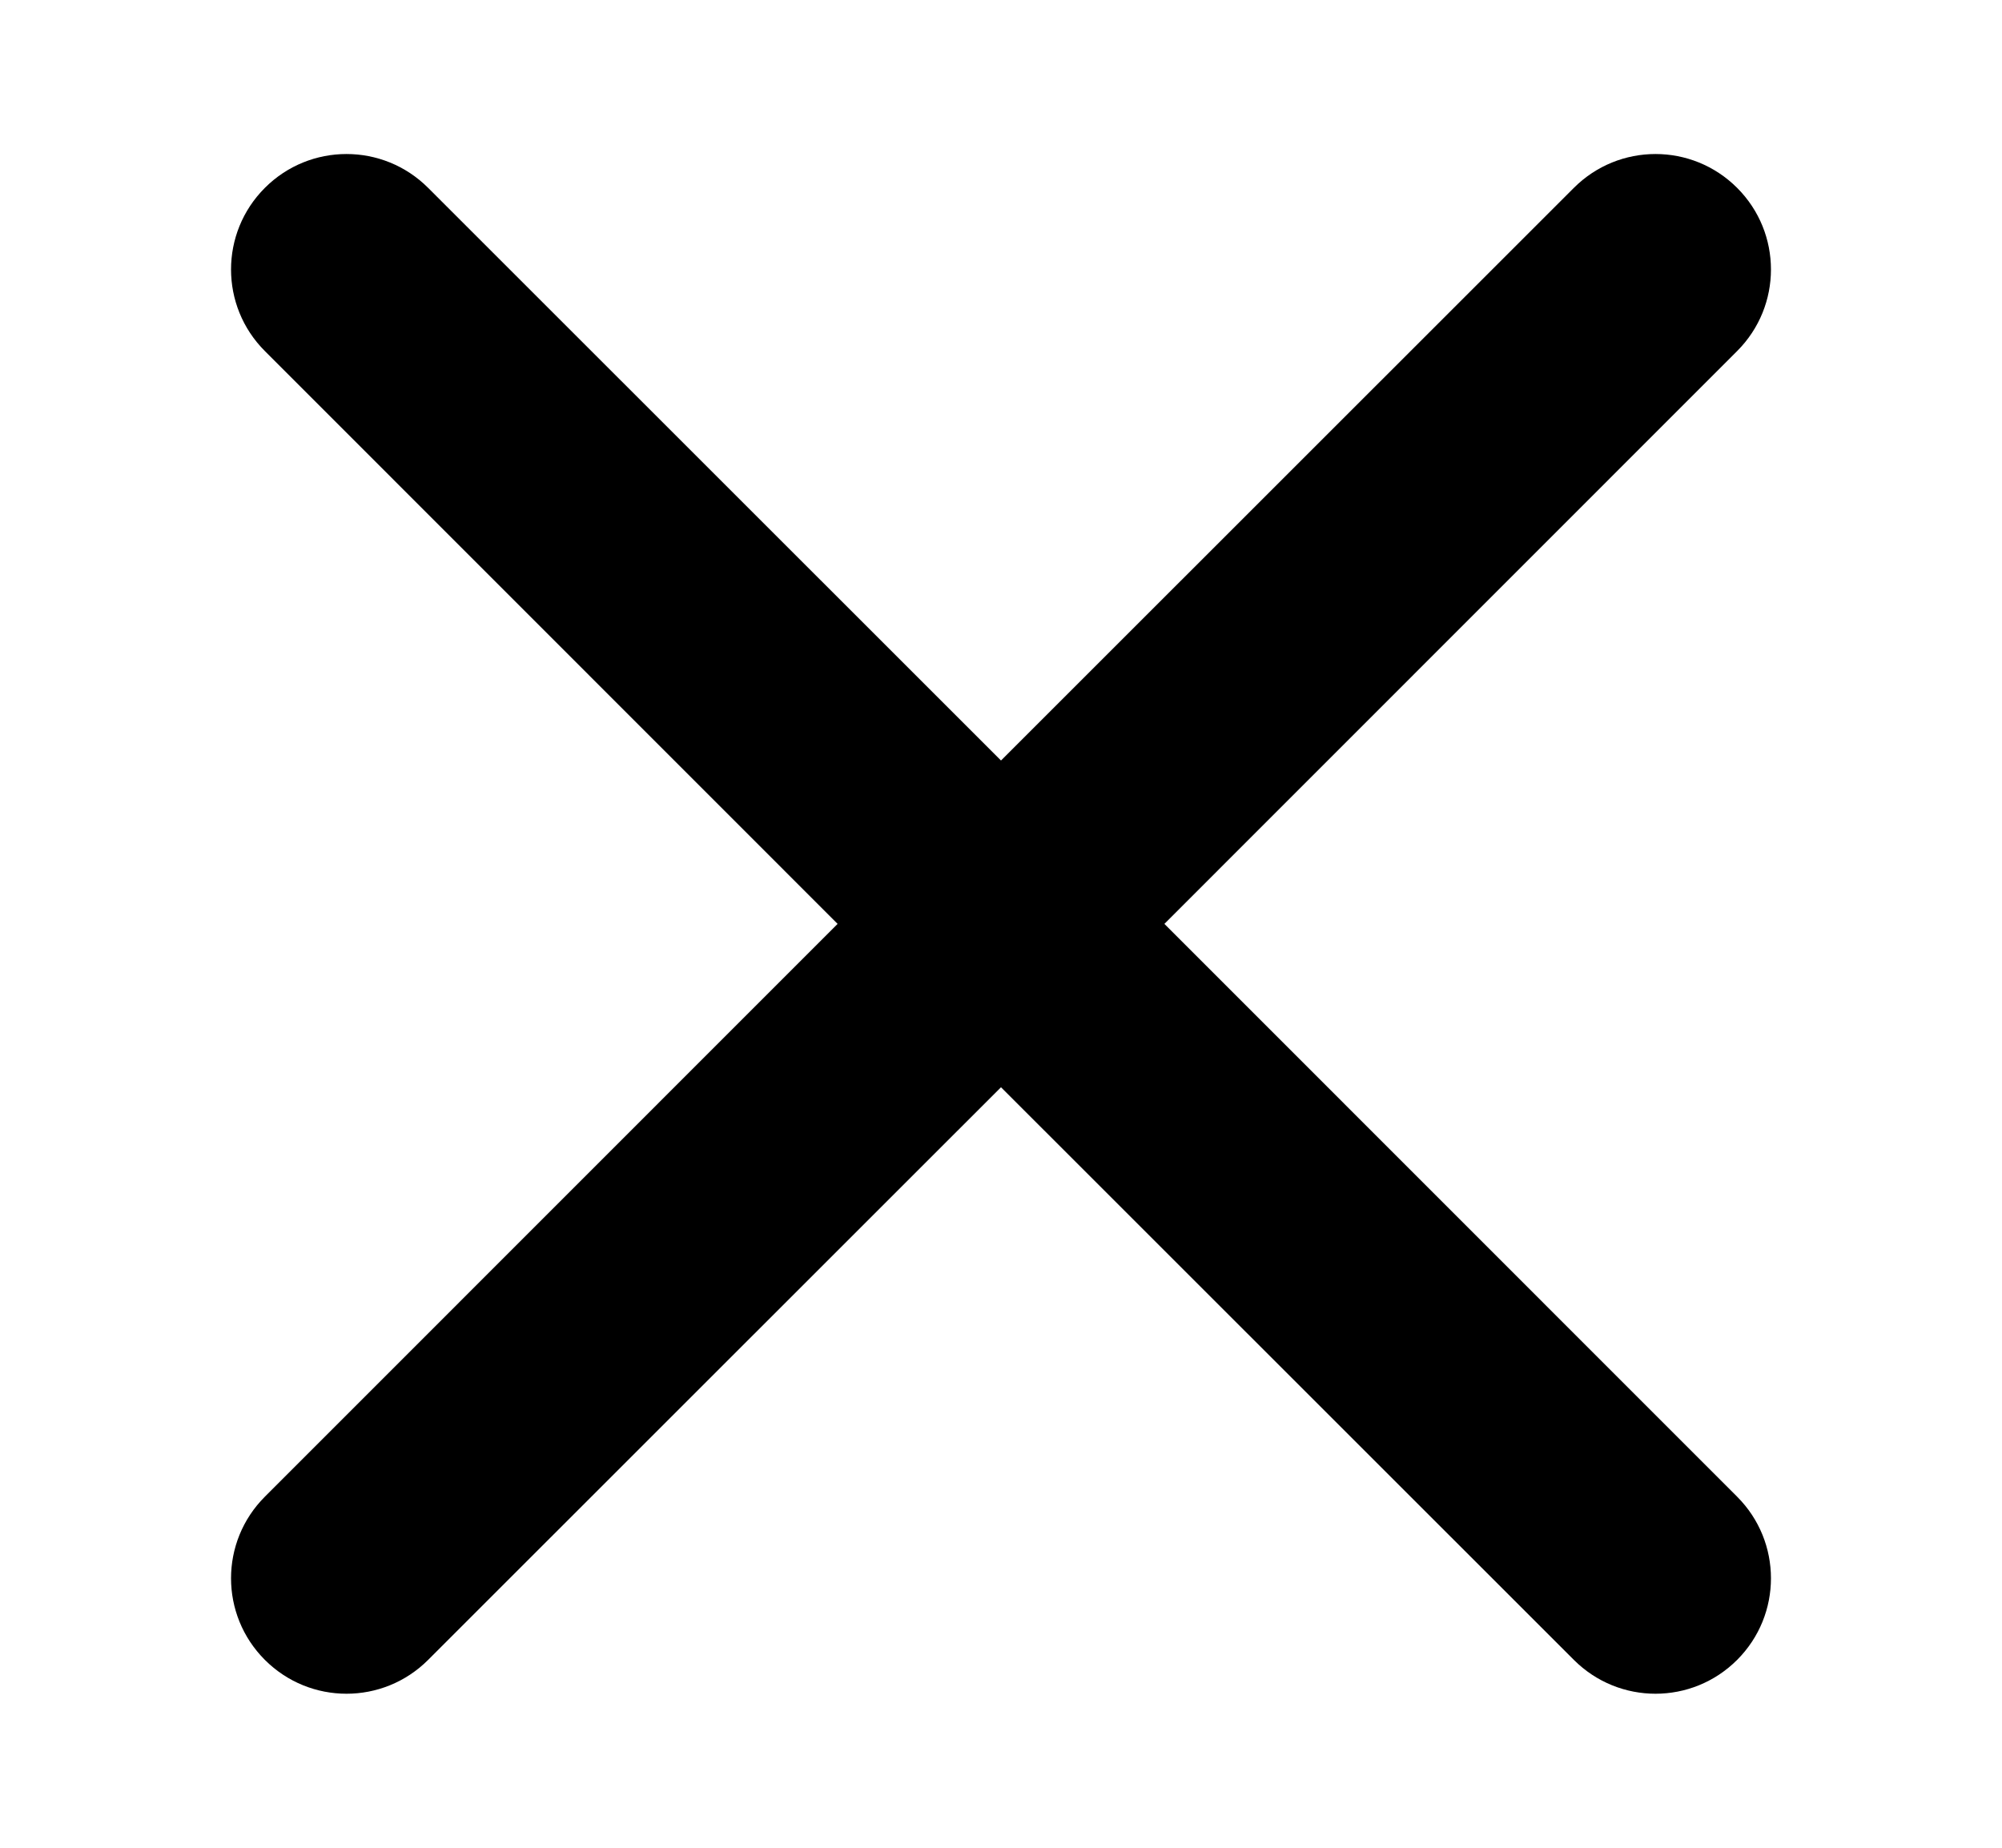
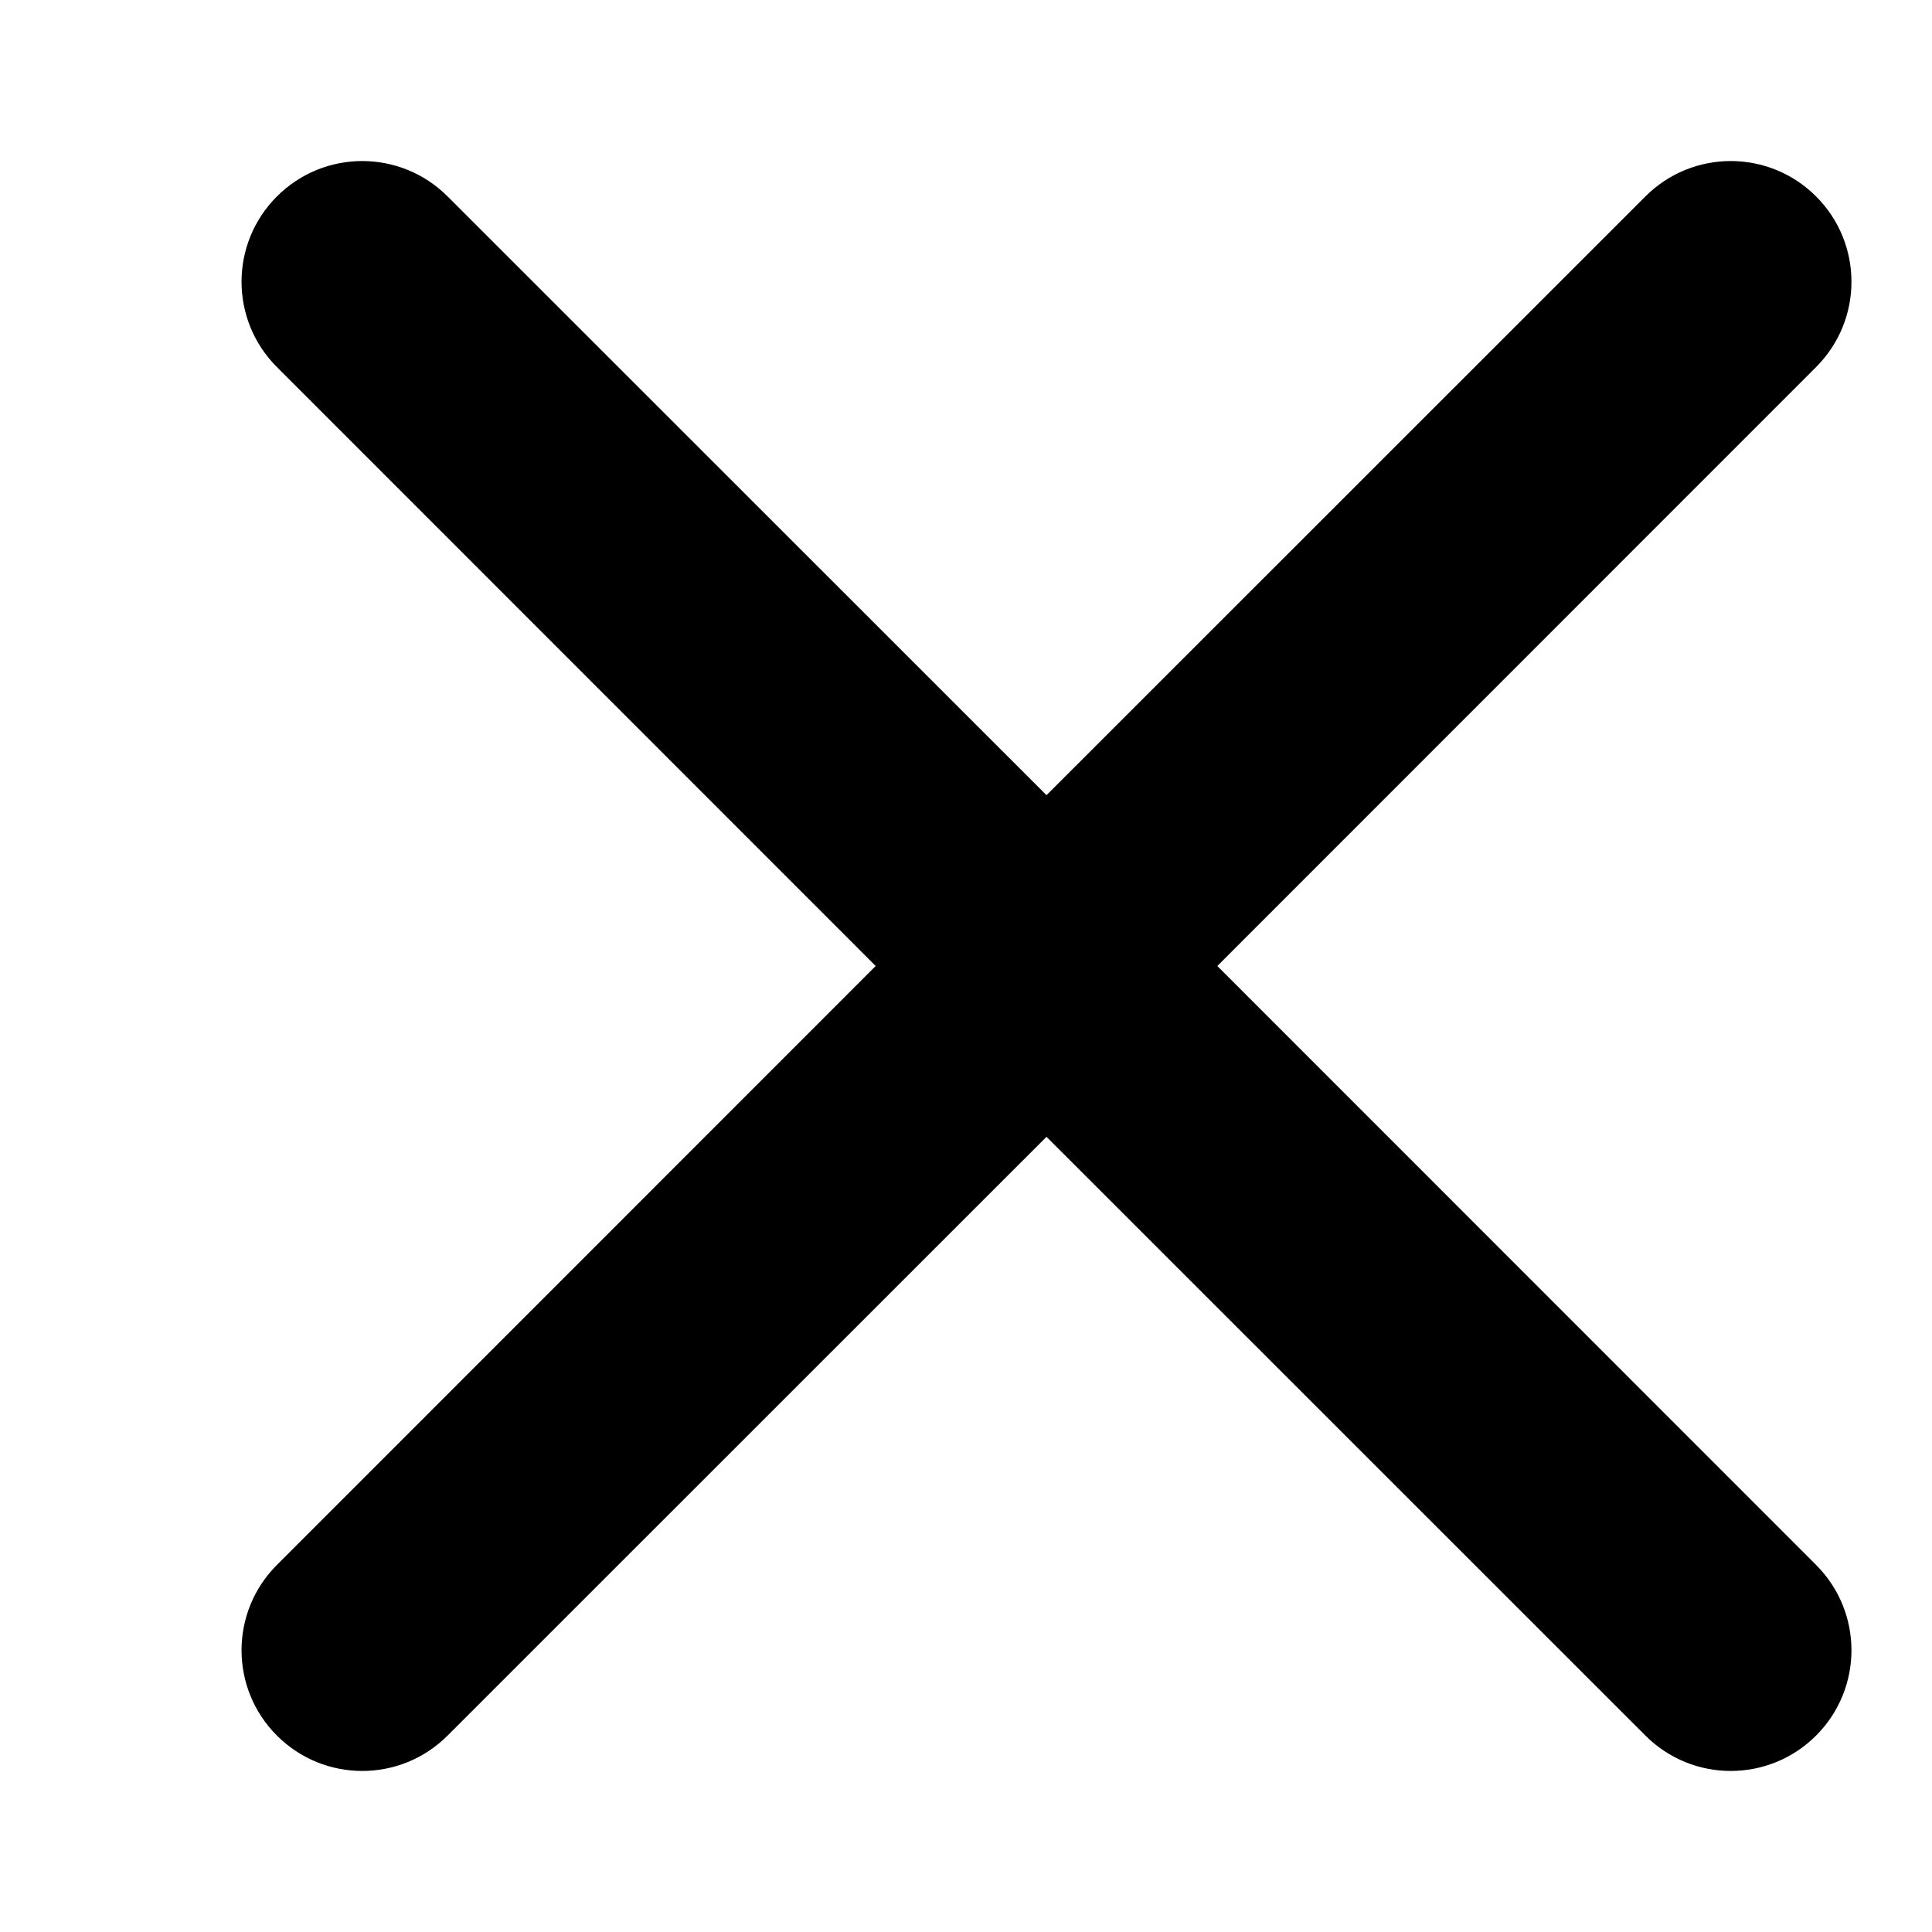
- <svg xmlns="http://www.w3.org/2000/svg" viewBox="0 0 13 12">
+ <svg xmlns="http://www.w3.org/2000/svg" viewBox="0 0 12 12">
  <path d="M2.78 1.22C2.487 0.927 2.013 0.927 1.72 1.22C1.427 1.513 1.427 1.987 1.72 2.28L5.439 6L1.72 9.72C1.427 10.013 1.427 10.487 1.72 10.78C2.013 11.073 2.487 11.073 2.78 10.78L6.5 7.061L10.22 10.78C10.513 11.073 10.987 11.073 11.28 10.78C11.573 10.487 11.573 10.013 11.28 9.72L7.561 6L11.28 2.28C11.573 1.987 11.573 1.513 11.28 1.22C10.987 0.927 10.513 0.927 10.22 1.22L6.5 4.939L2.78 1.22Z" />
</svg>
